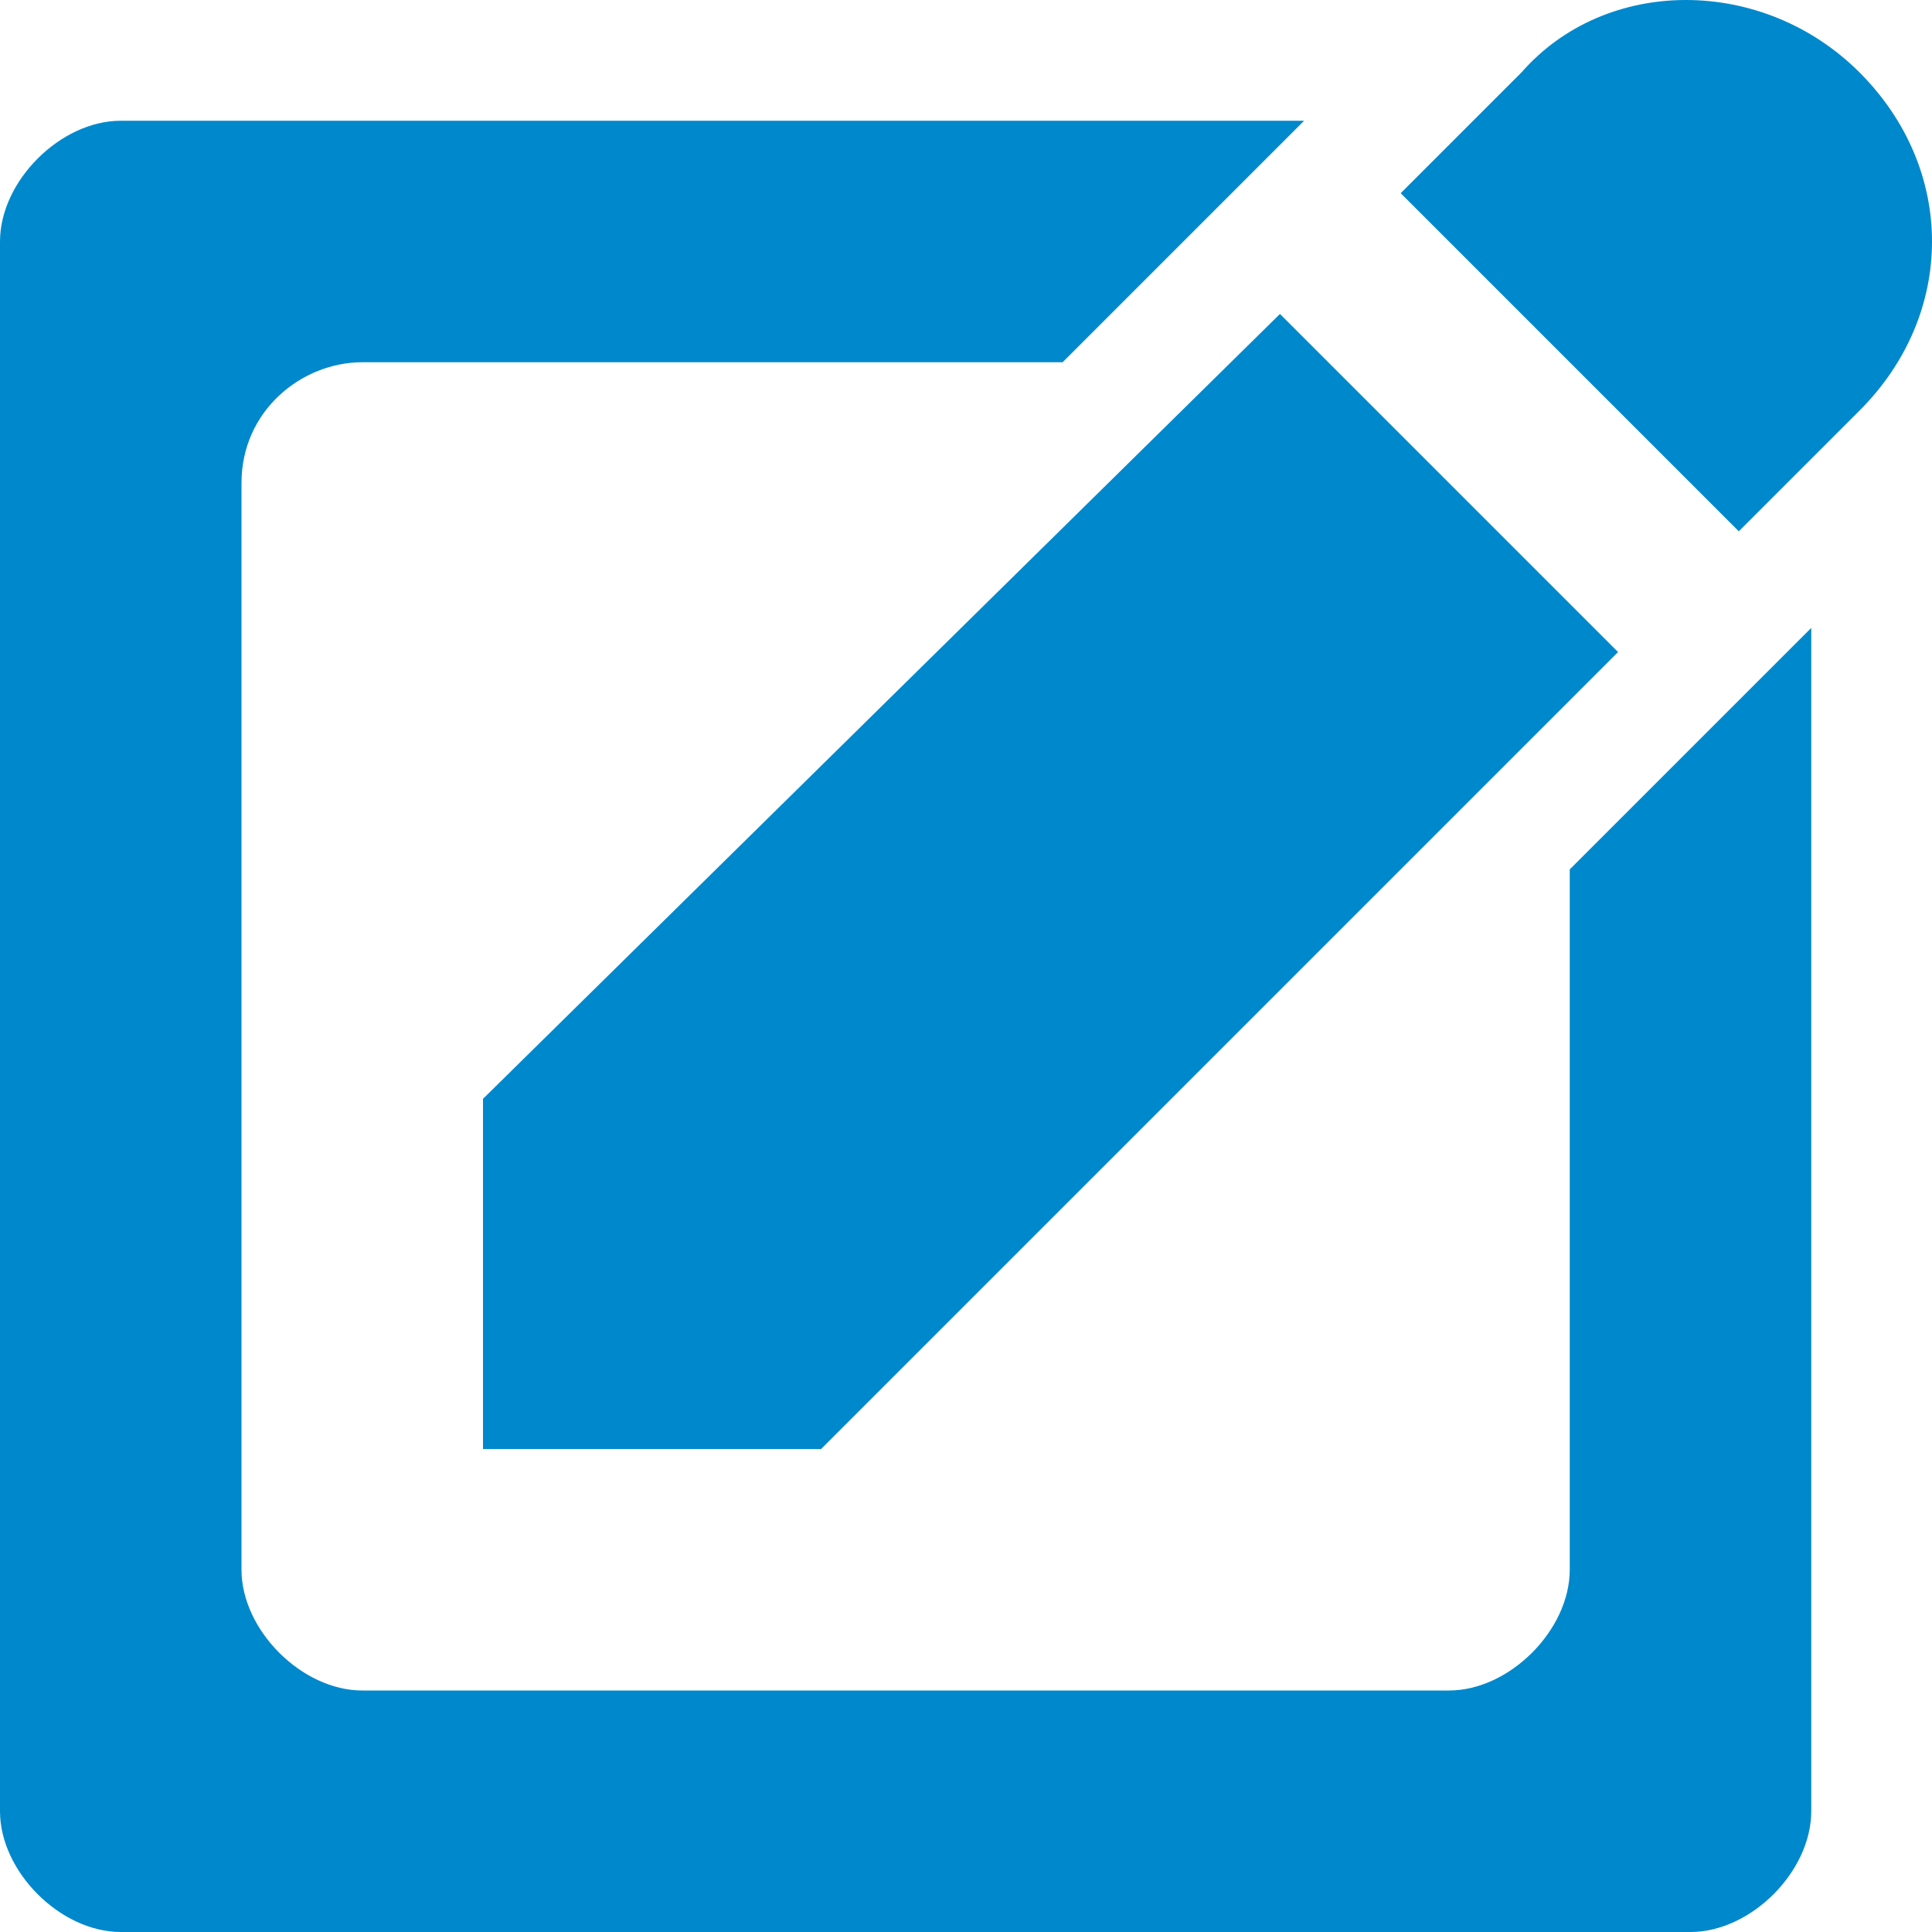
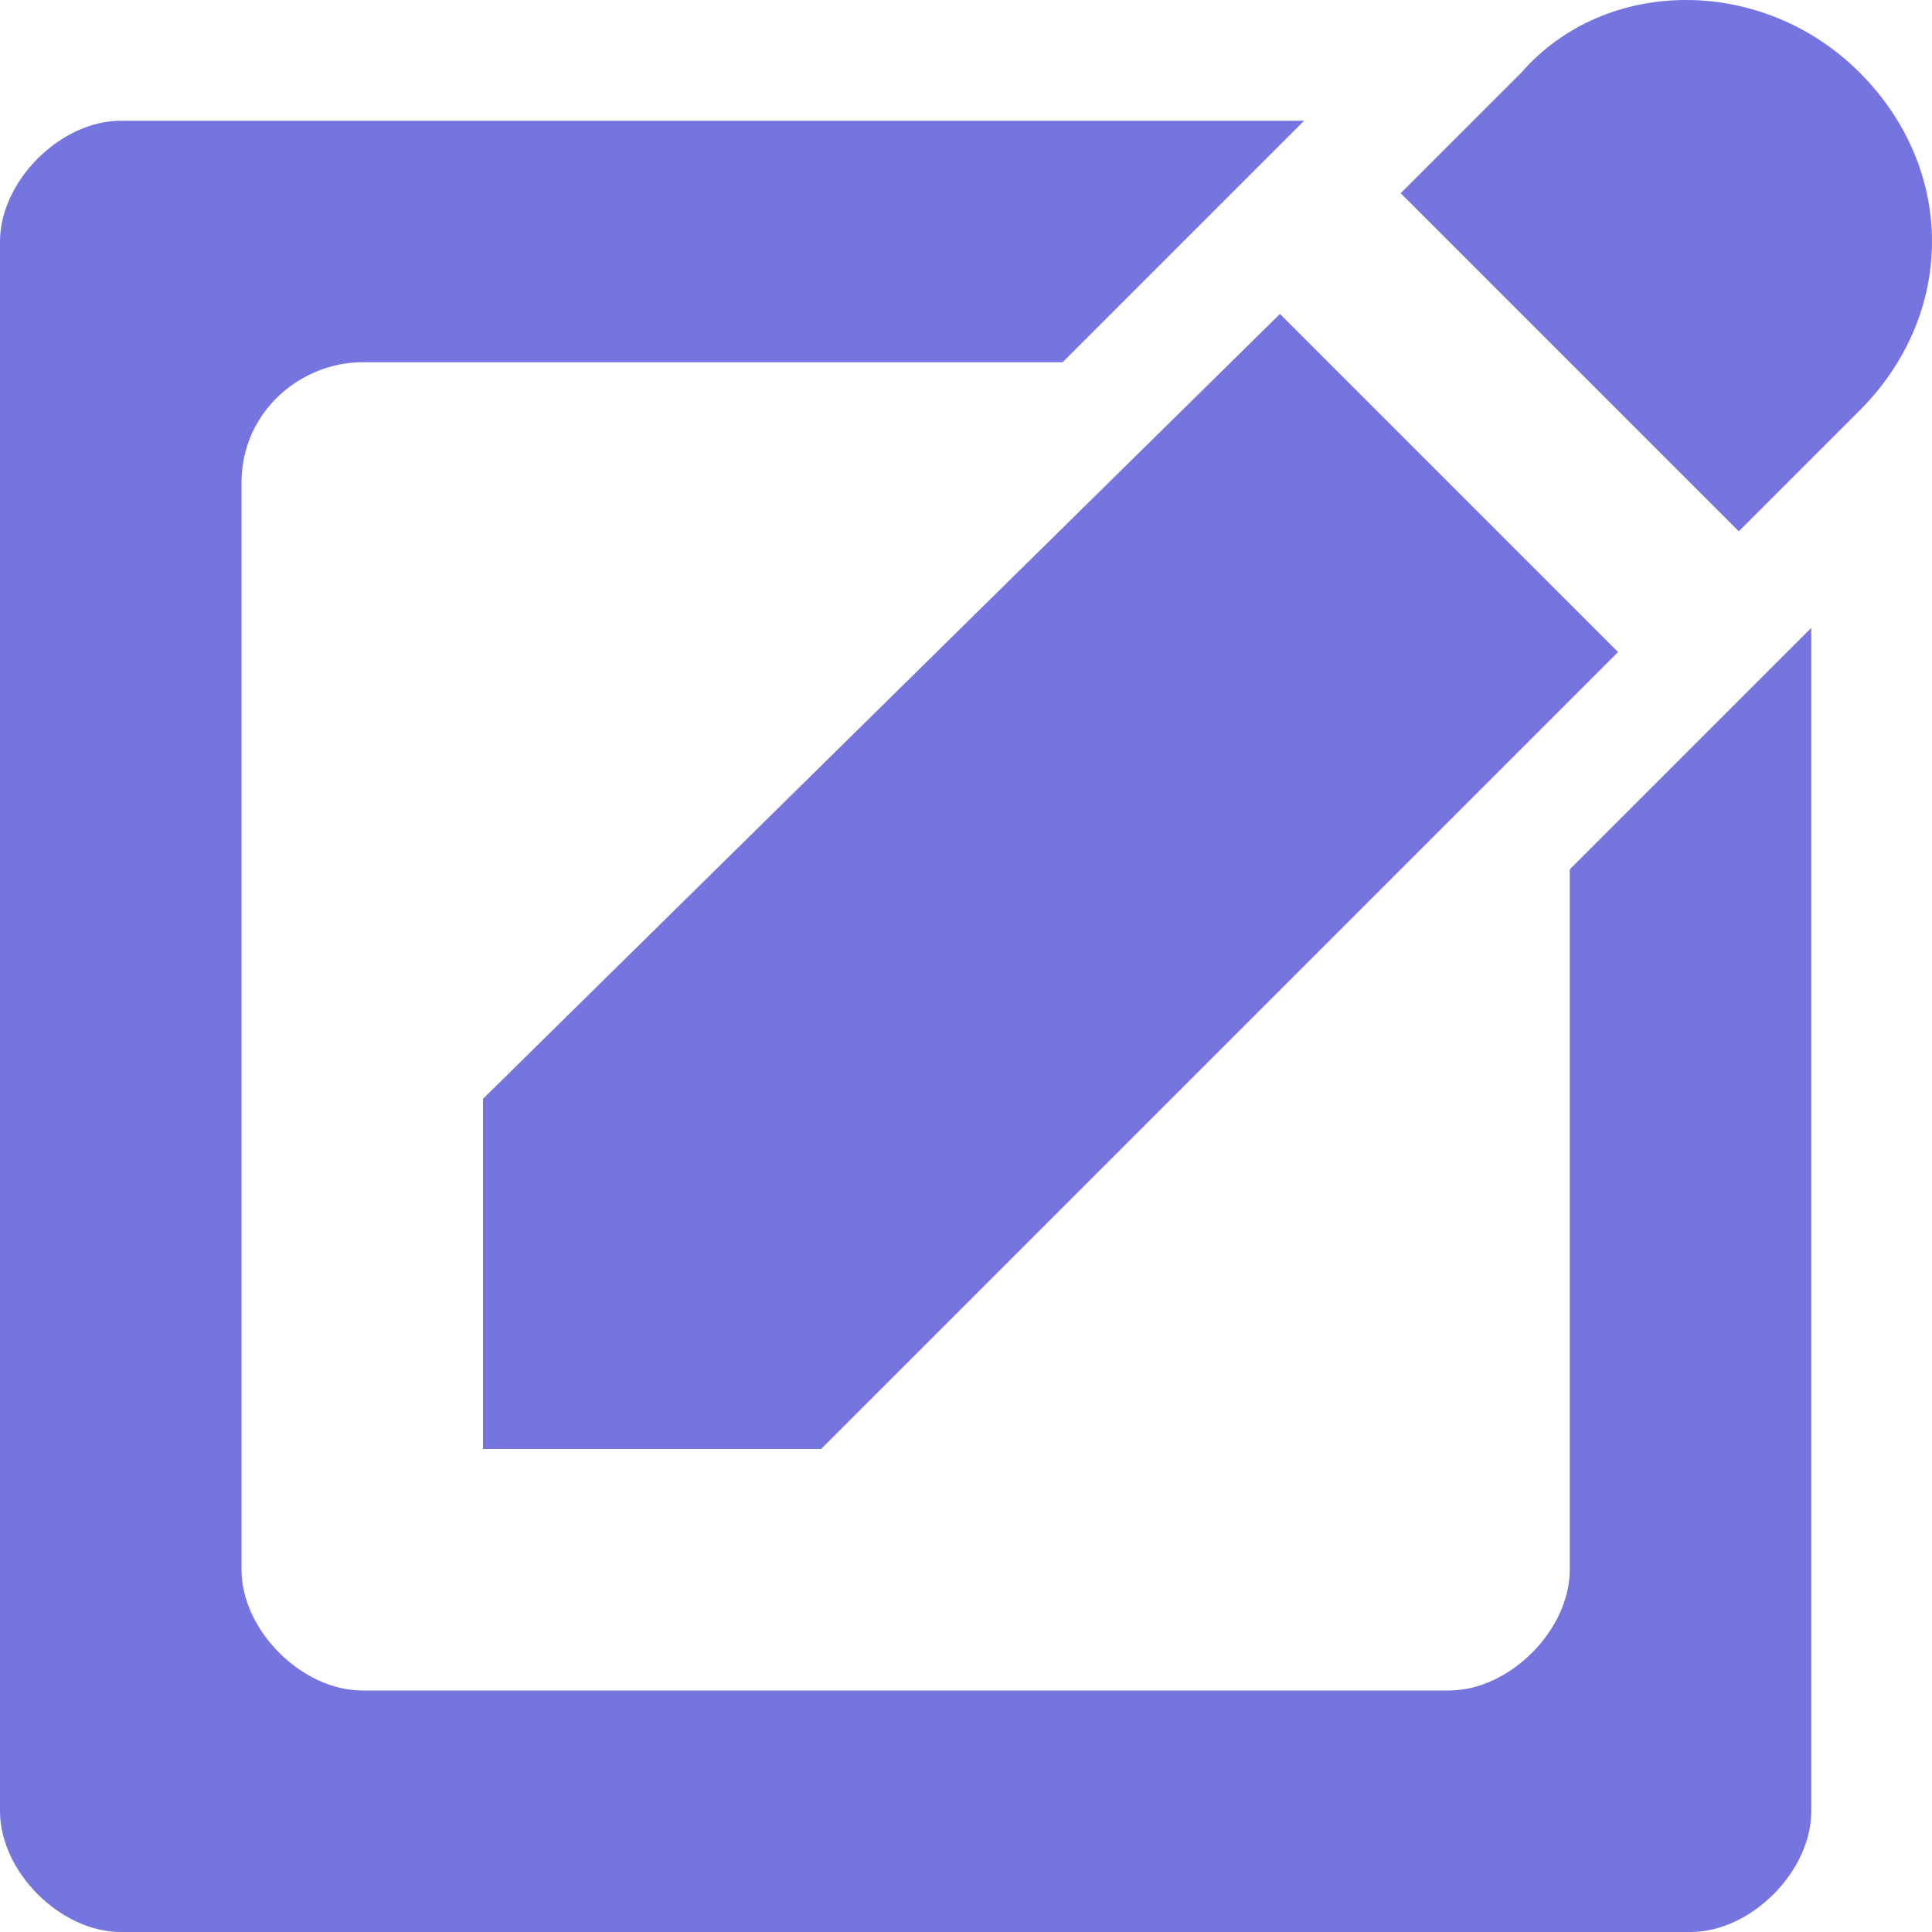
<svg xmlns="http://www.w3.org/2000/svg" width="16" height="16" viewBox="0 0 16 16" preserveAspectRatio="xMinYMid meet" overflow="visible">
-   <path d="M15 5.2V15c0 .5-.5 1-1 1H1c-.5 0-1-.5-1-1V2c0-.5.5-1 1-1h9.8l-2 2H3c-.5 0-1 .4-1 1v9c0 .5.5 1 1 1h9c.5 0 1-.5 1-1V7.2l2-2zm.4-4.6c-.8-.8-2.1-.8-2.8 0l-1 1 2.8 2.8 1-1c.8-.8.8-2 0-2.8zm-4.8 2L4 9.1V12h2.8s1.8-1.8 1.8-1.8l4.8-4.8-2.8-2.8z" fill="#08c" />
+   <path d="M15 5.2V15c0 .5-.5 1-1 1H1c-.5 0-1-.5-1-1V2c0-.5.5-1 1-1h9.8l-2 2H3c-.5 0-1 .4-1 1v9c0 .5.5 1 1 1h9c.5 0 1-.5 1-1V7.2l2-2zm.4-4.6c-.8-.8-2.1-.8-2.8 0l-1 1 2.8 2.8 1-1c.8-.8.8-2 0-2.8zm-4.8 2L4 9.1V12h2.8s1.8-1.8 1.8-1.8l4.8-4.8-2.8-2.8z" fill="#7575E0" />
</svg>
